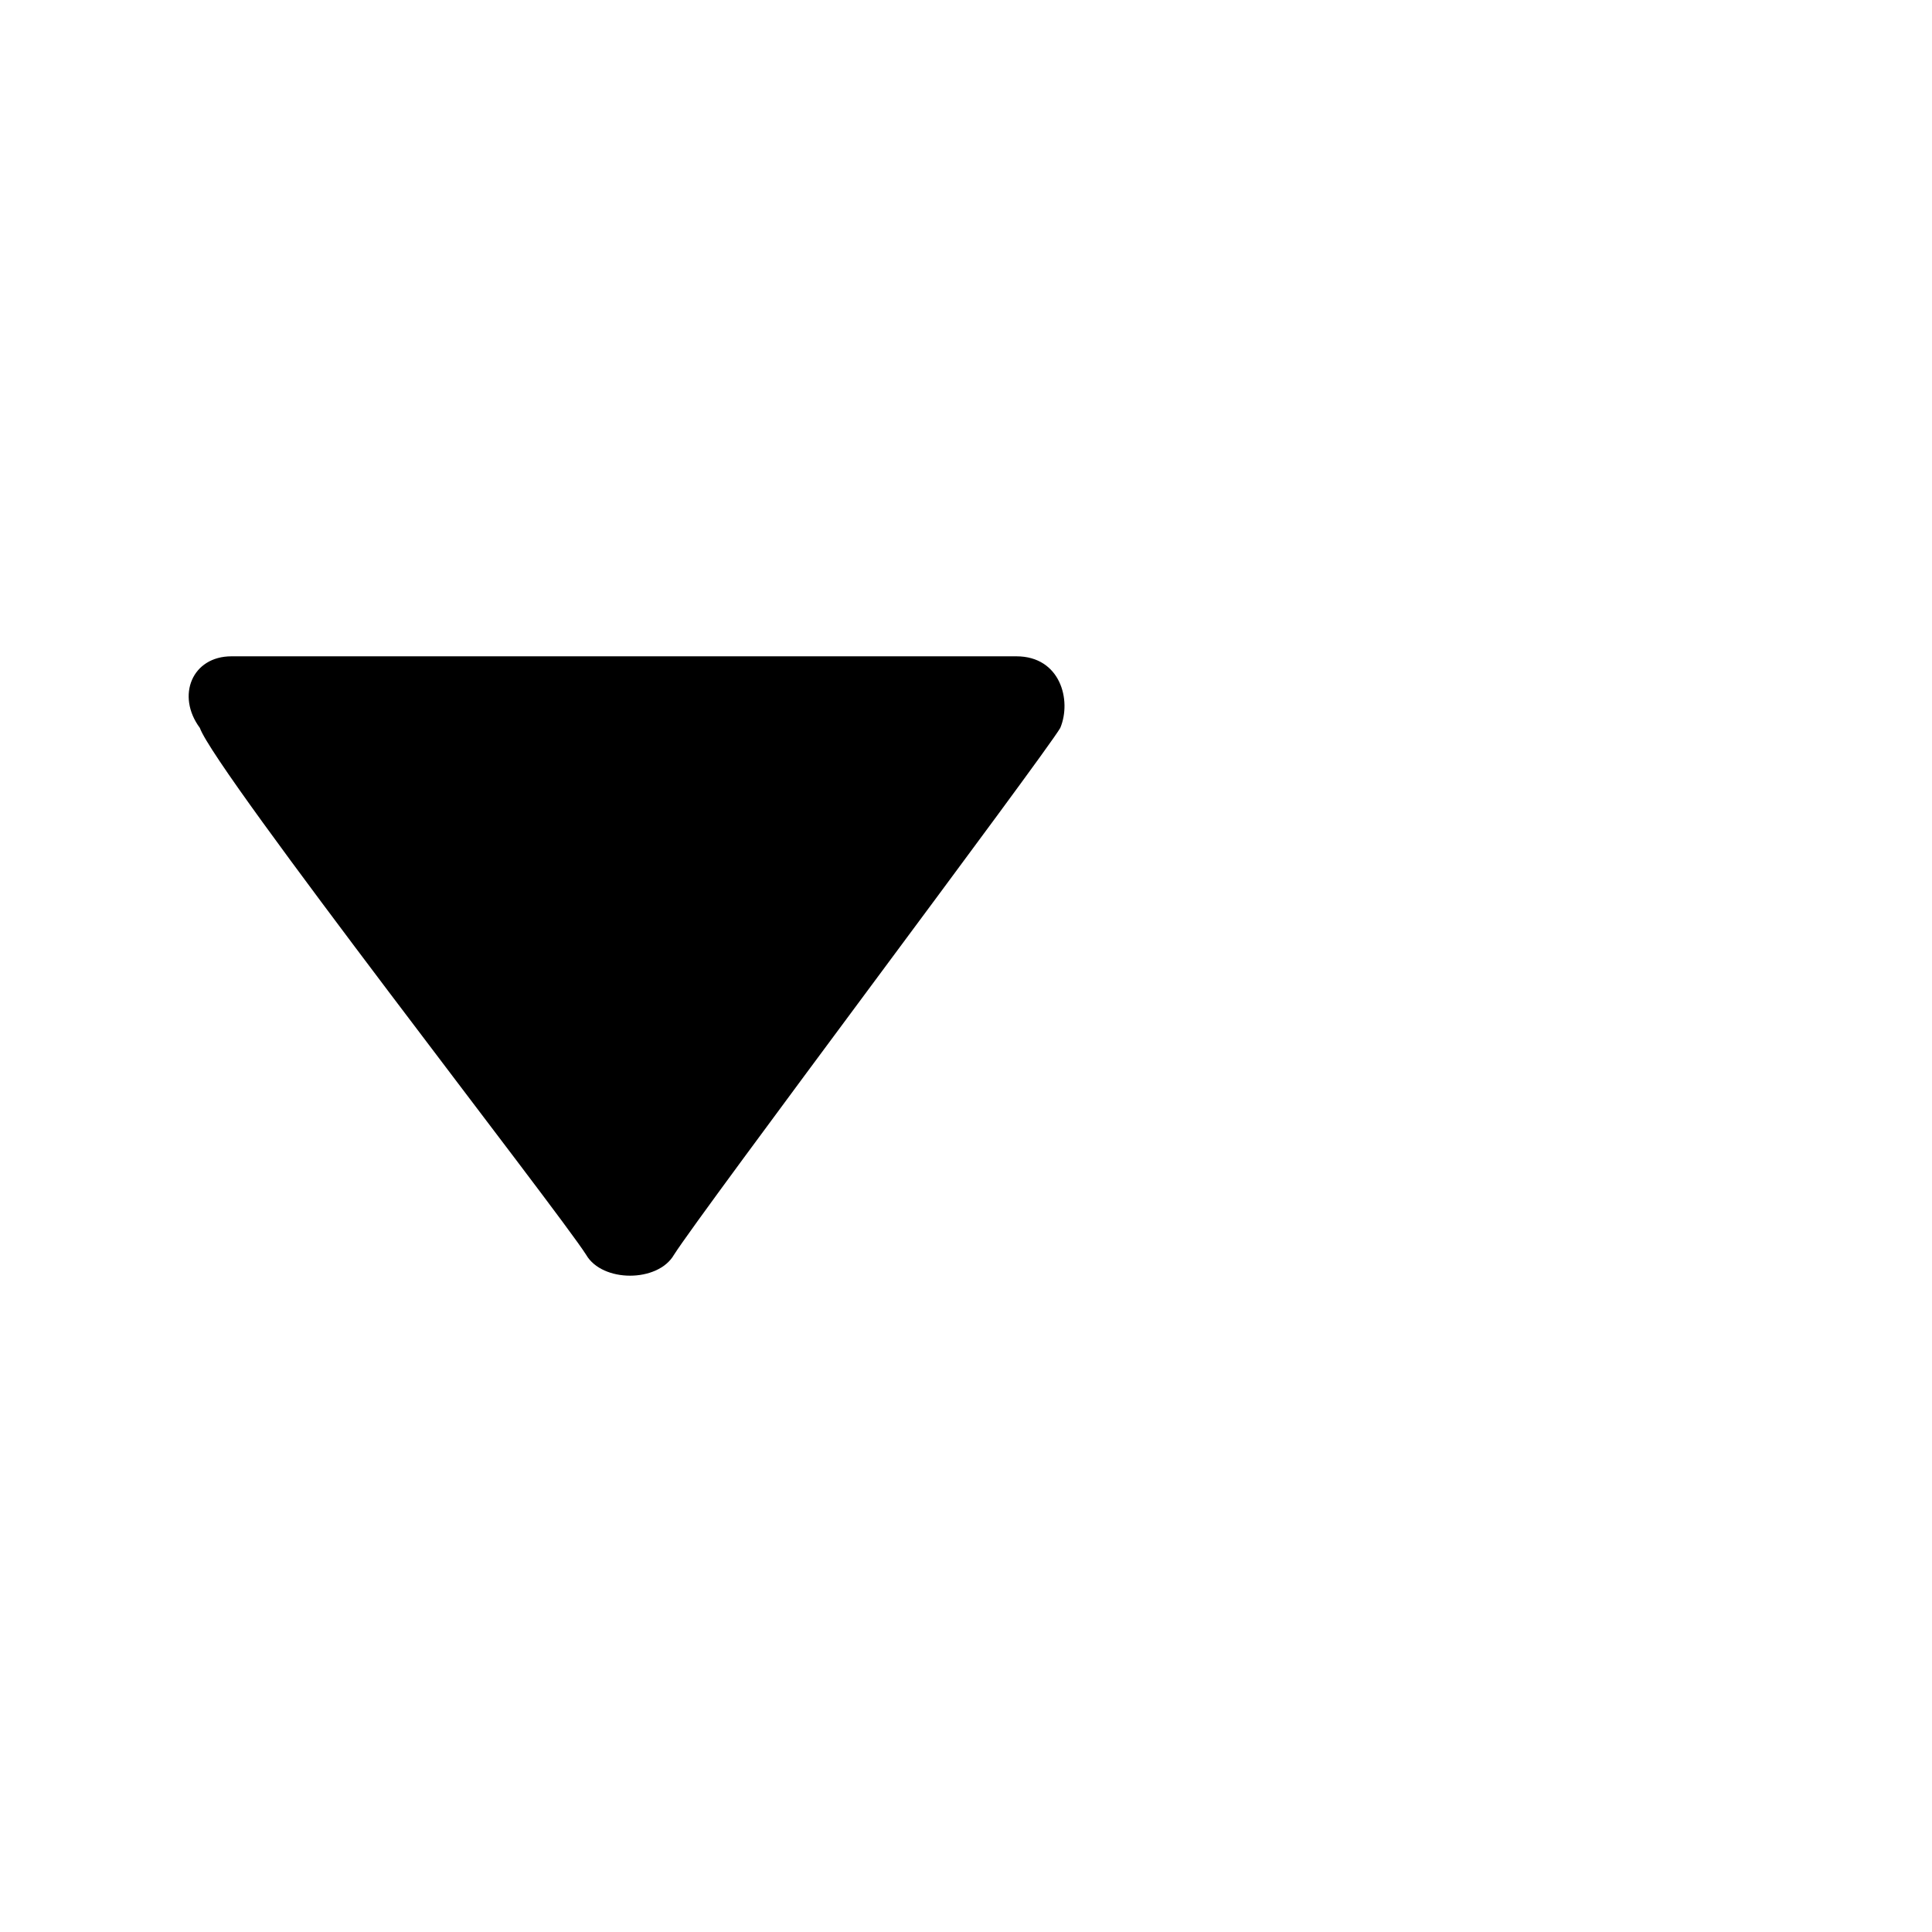
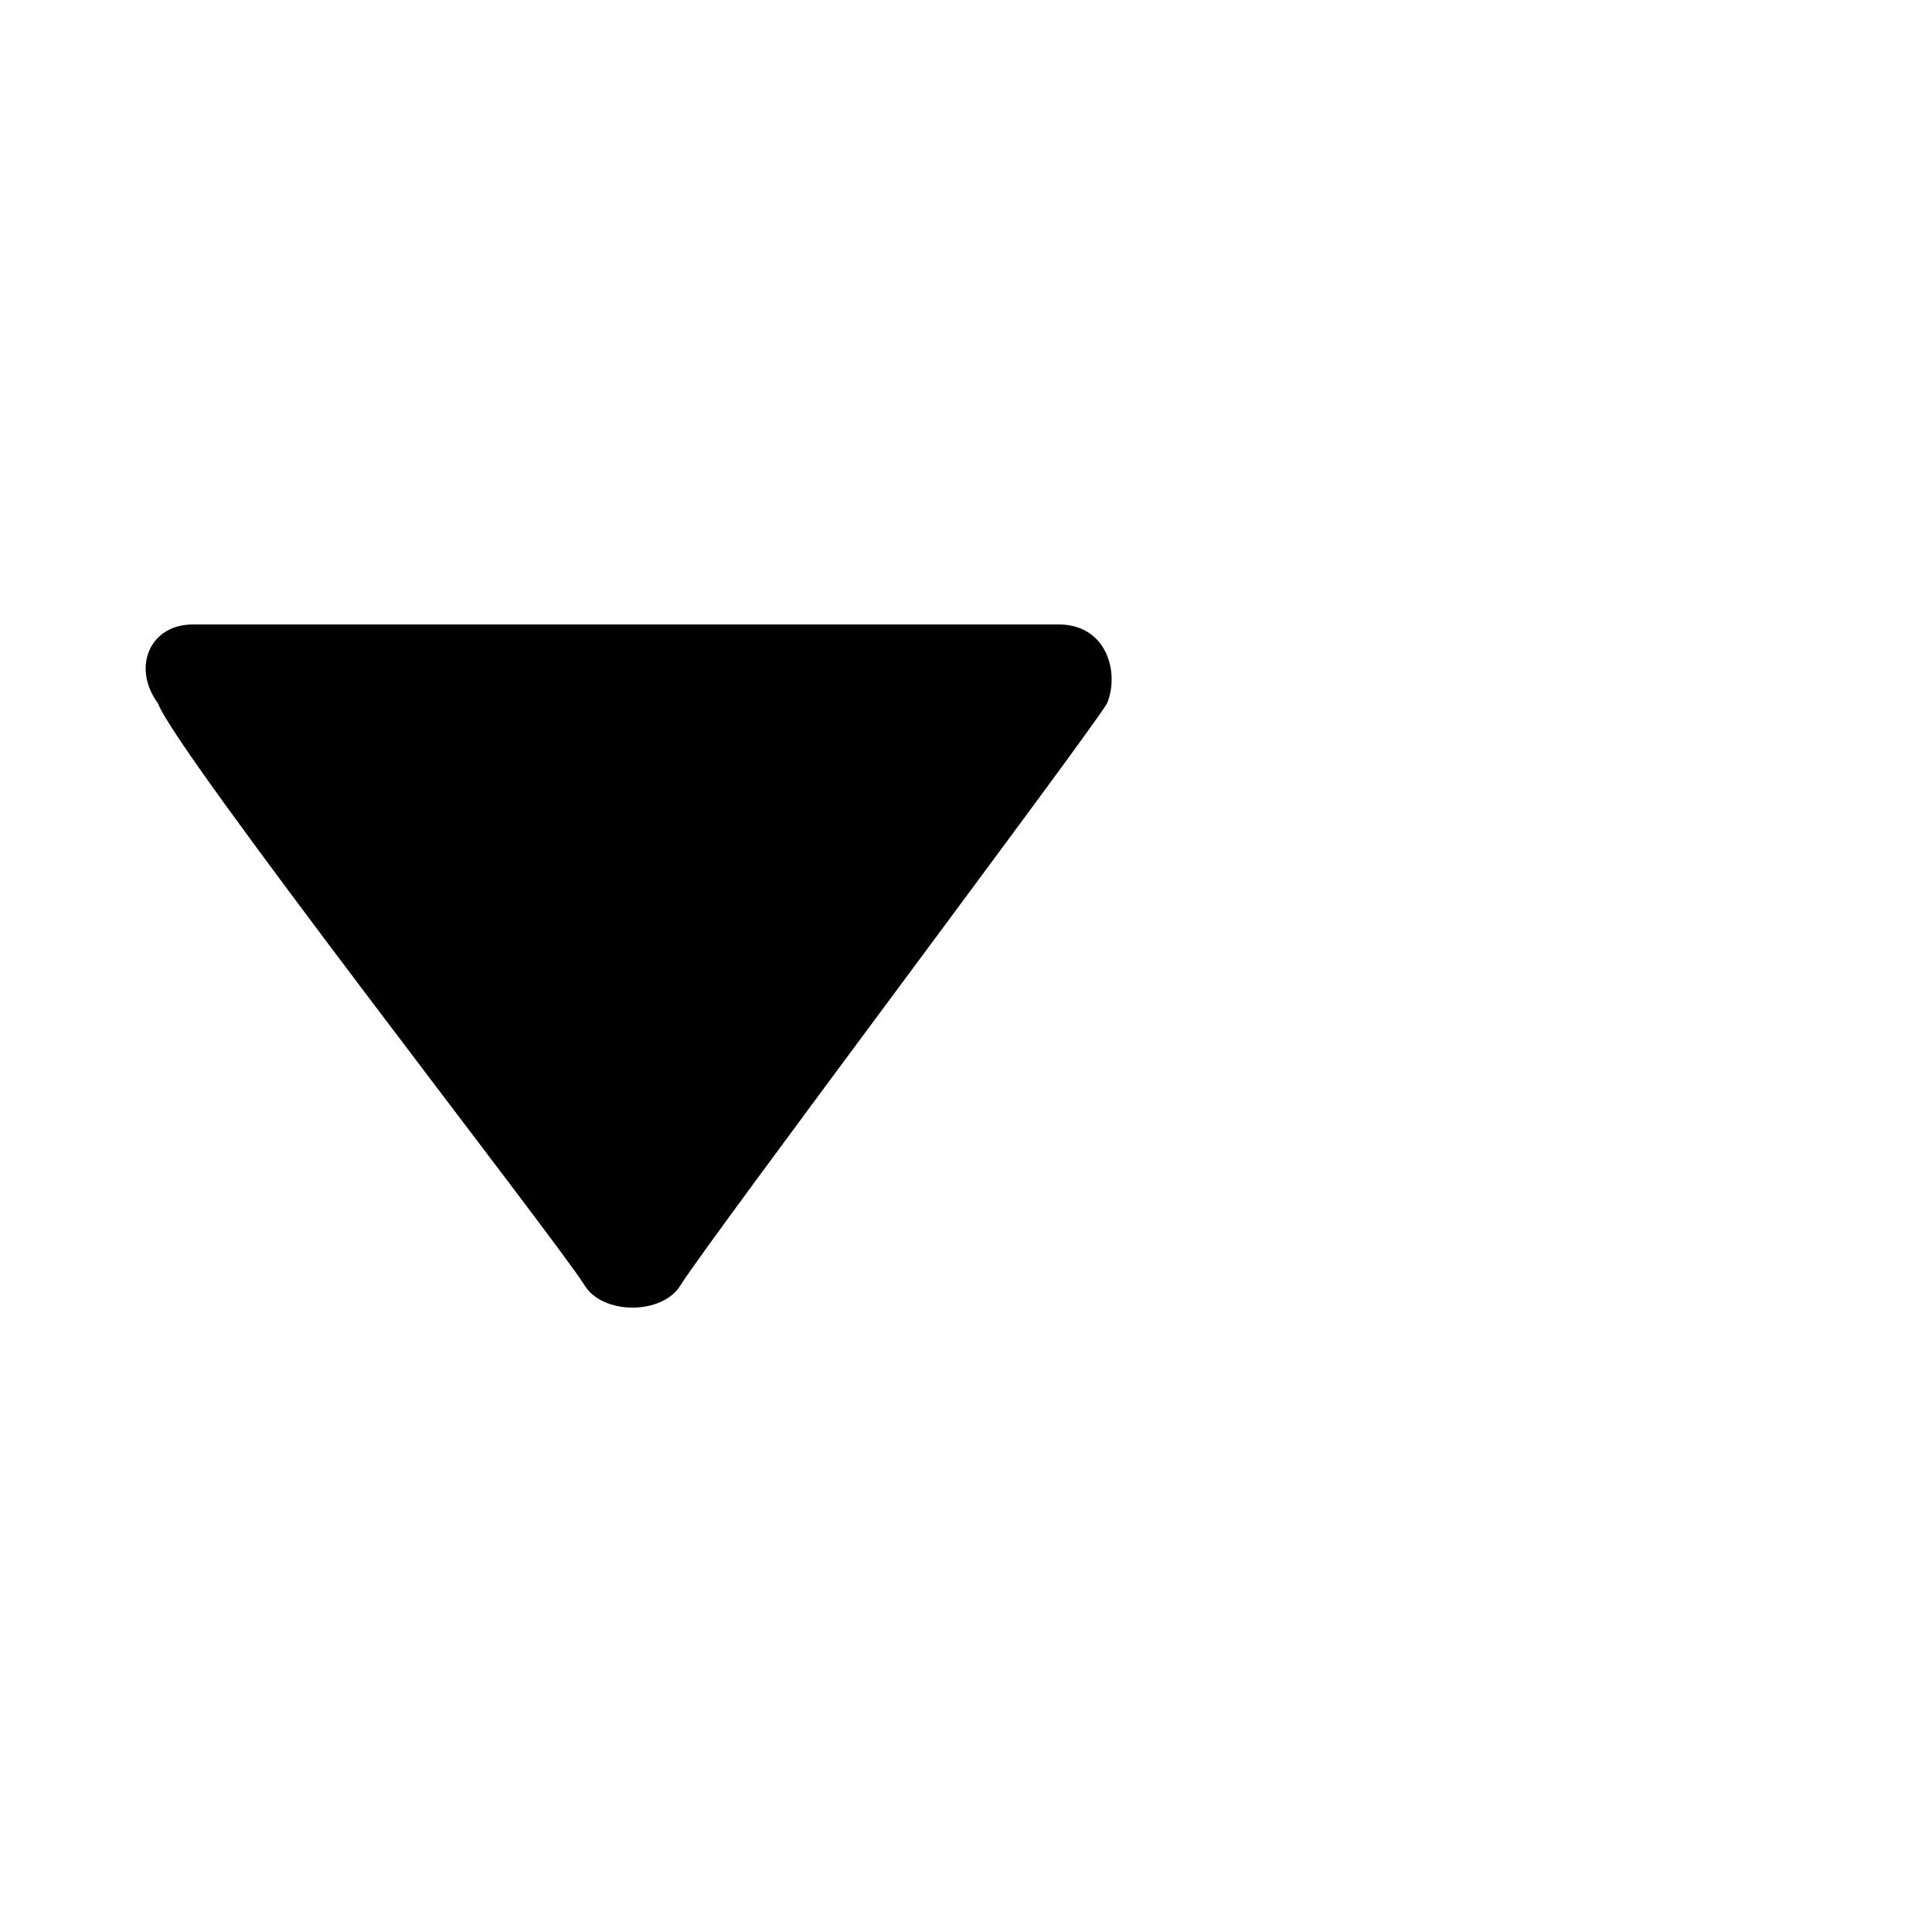
- <svg xmlns="http://www.w3.org/2000/svg" version="1.1" id="Layer_1" x="0px" y="0px" width="1024px" height="1024px" viewBox="0 0 1024 1024" enable-background="new 0 0 1024 1024" xml:space="preserve">
-   <path d="M122.674,347.863c23.249,0,401.35,0,416.049,0c23.247,0,29.402,23.246,23.247,37.945  c-8.547,14.704-190.075,256.057-204.776,279.303c-8.545,14.701-37.948,14.701-46.494,0C296,641.865,114.127,409.057,105.924,385.808  C93.274,368.714,101.821,347.863,122.674,347.863z" />
+ <svg xmlns="http://www.w3.org/2000/svg" role="img" focusable="false" aria-hidden="true" viewBox="0 0 14 14">
+   <path d="m 1.397,4.525 c 0.351,0 6.052,0 6.274,0 0.351,0 0.443,0.351 0.351,0.572 -0.129,0.222 -2.866,3.861 -3.088,4.212 -0.129,0.222 -0.572,0.222 -0.701,0 -0.222,-0.351 -2.964,-3.861 -3.088,-4.212 -0.191,-0.258 -0.062,-0.572 0.253,-0.572 z" />
</svg>
